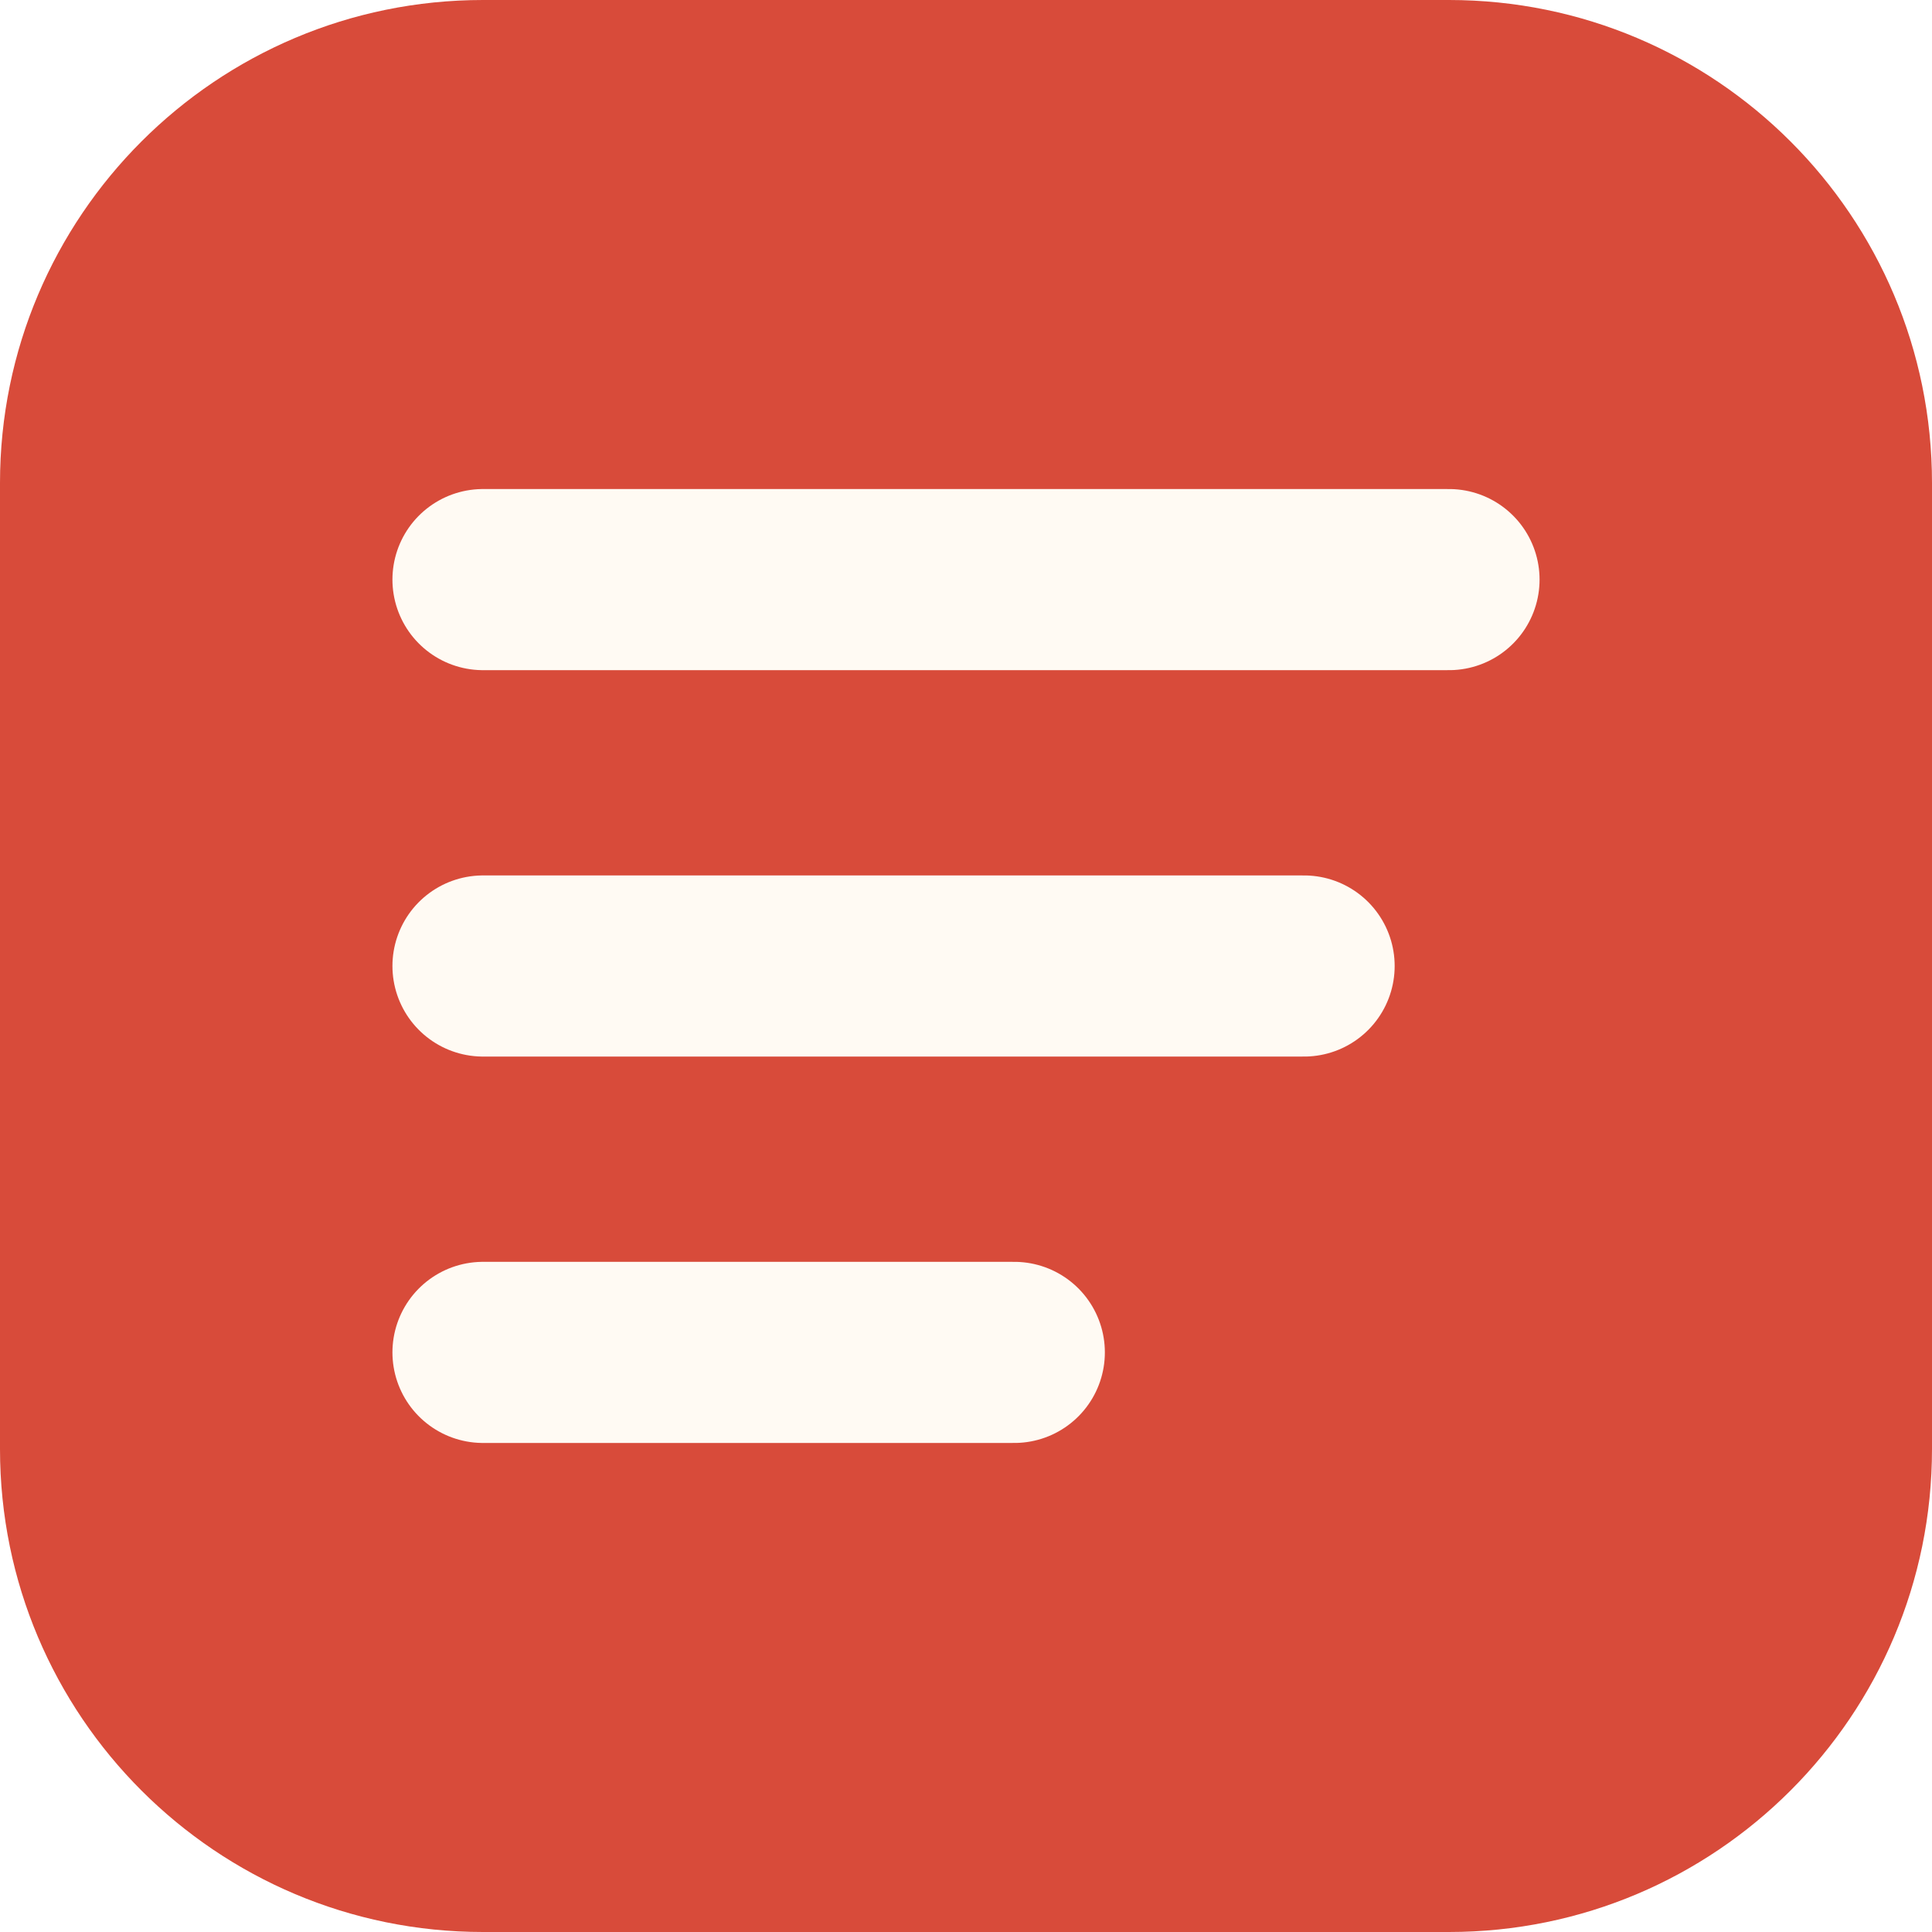
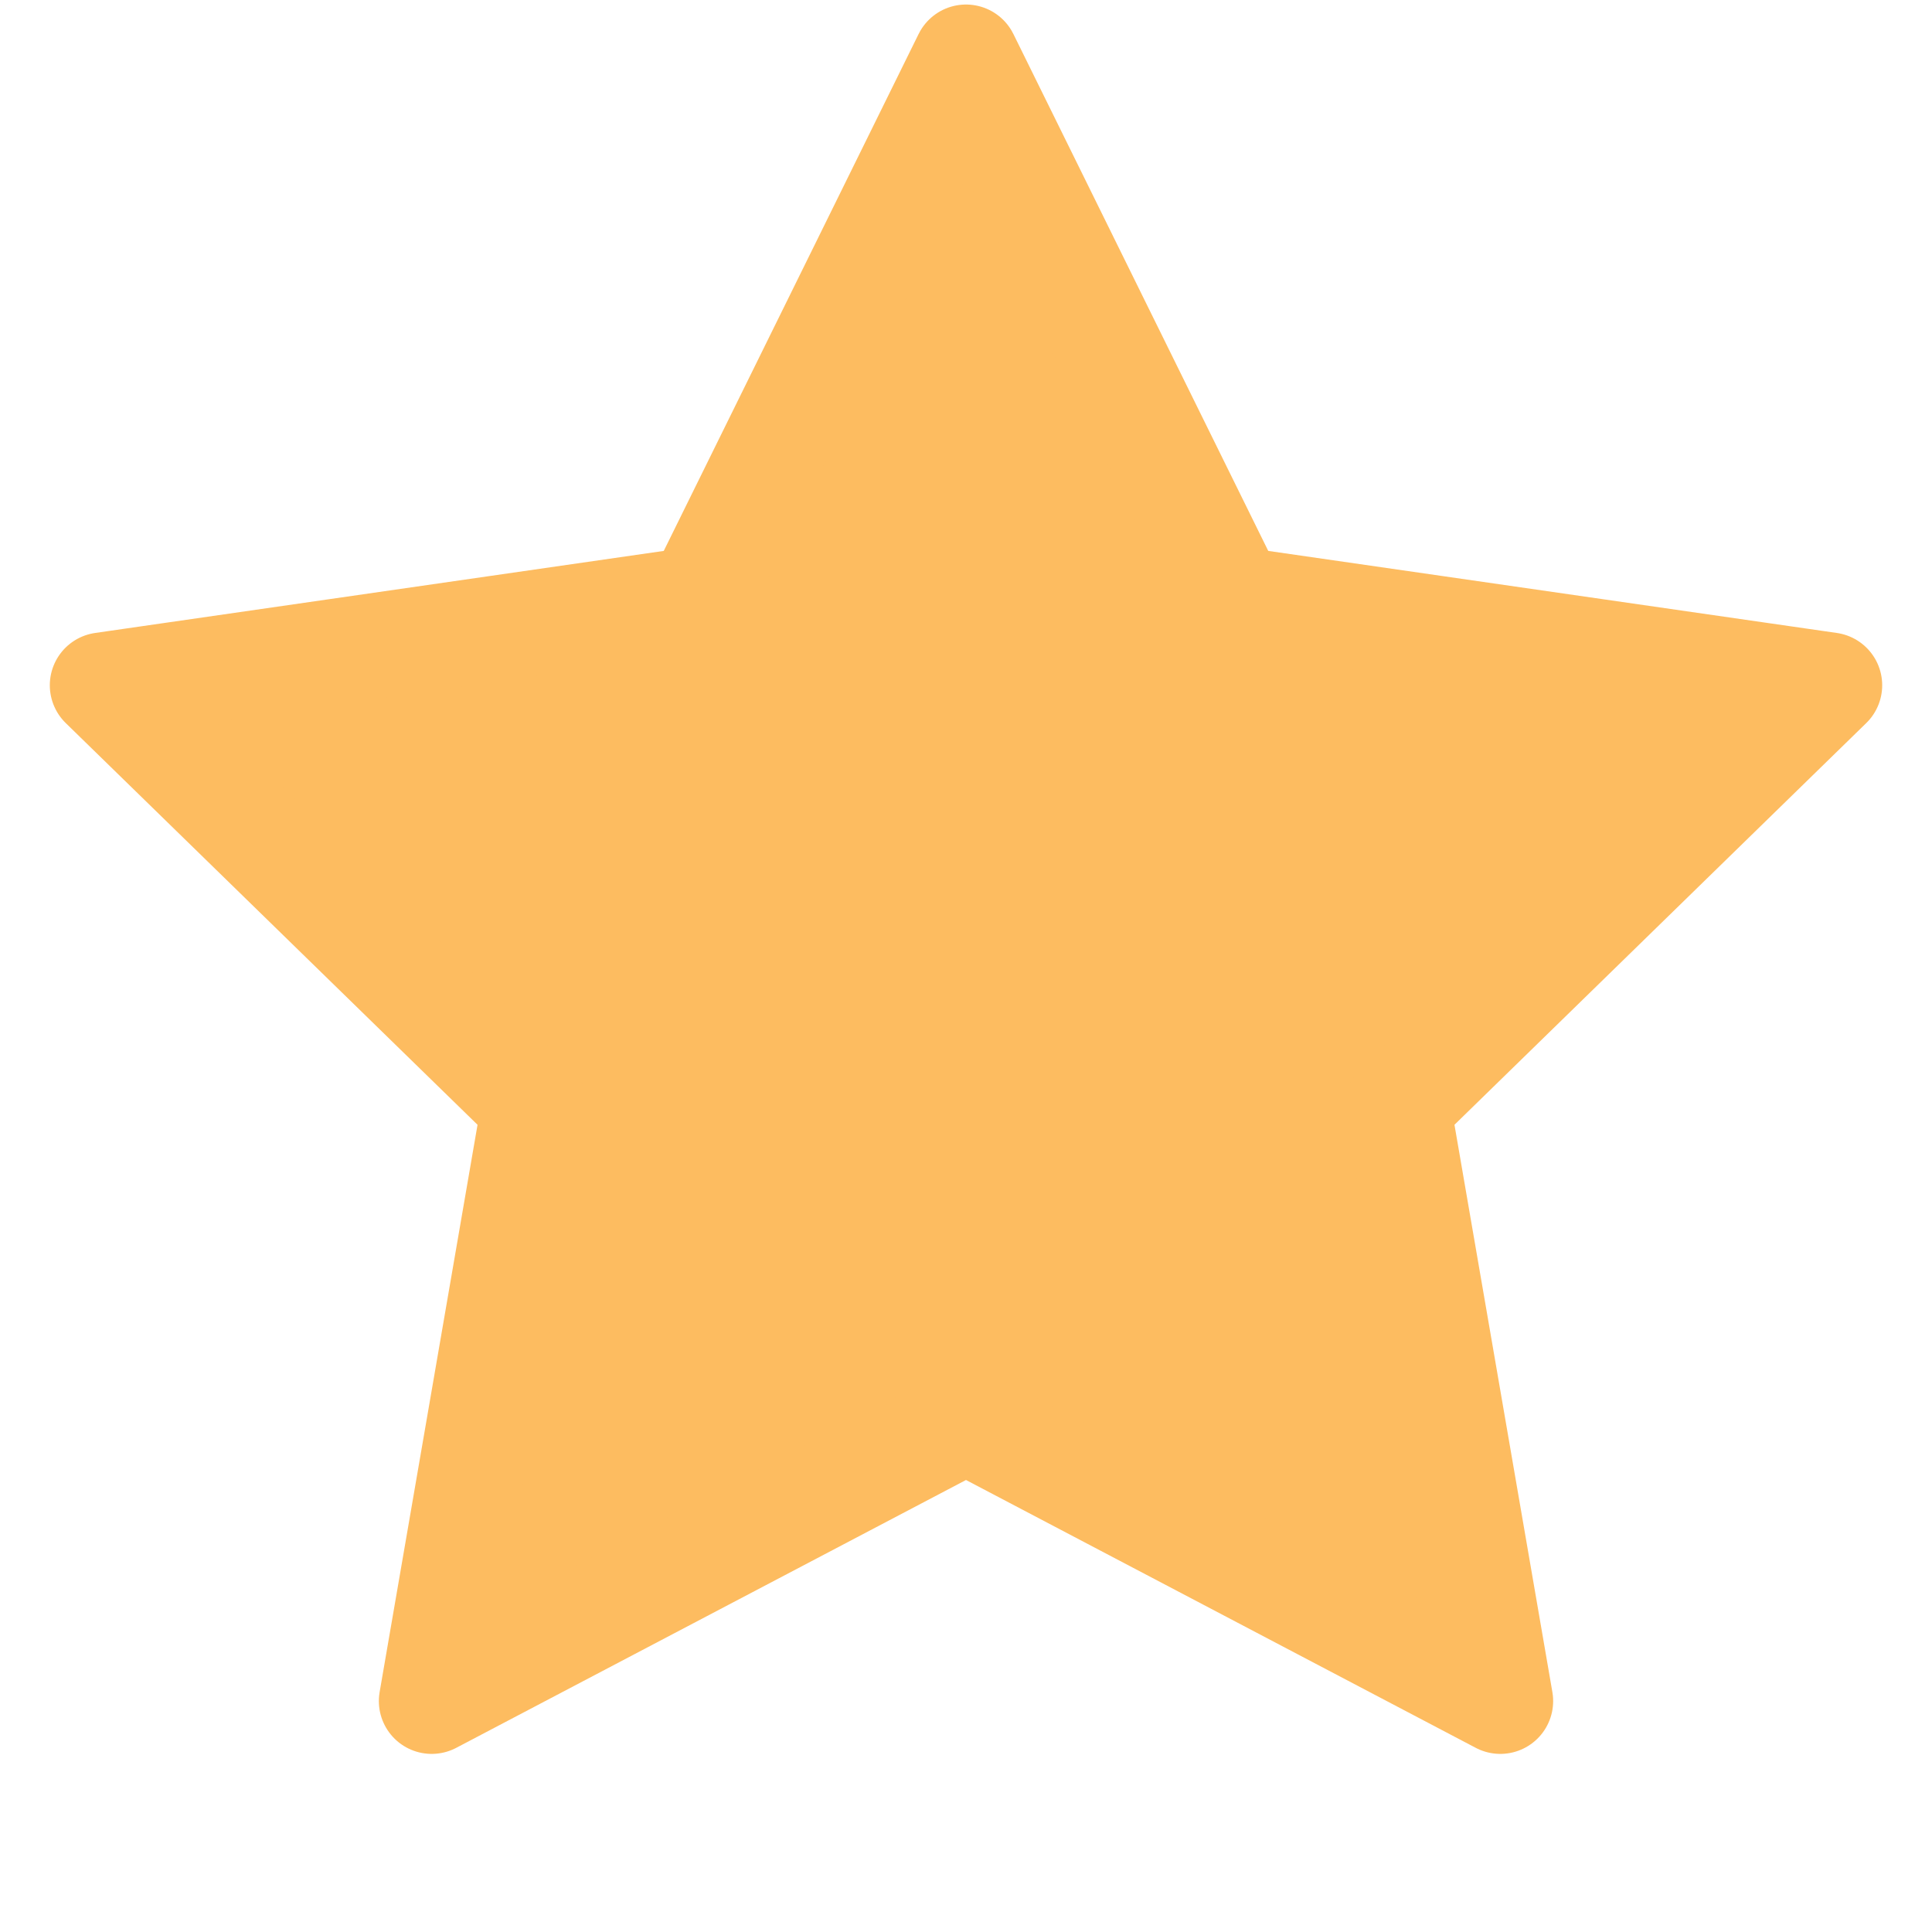
- <svg xmlns="http://www.w3.org/2000/svg" width="16" height="16" viewBox="0 0 16 16">
-   <rect width="16" height="16" rx="4" fill="#d84b3a" />
-   <path d="M4 4.8h8M4 8h6.8M4 11.2h4.4" stroke="#fffaf3" stroke-width="1.5" stroke-linecap="round" />
+ <svg xmlns="http://www.w3.org/2000/svg" width="24" height="24" viewBox="0 0 128 128" shape-rendering="geometricPrecision">
+   <polygon points="64.0,3.8 81.7,39.7 121.2,45.4 92.6,73.3 99.4,112.7 64.0,94.1 28.6,112.7 35.4,73.3 6.8,45.4 46.3,39.7" fill="#fdbc60" stroke="#fdbc60" stroke-width="7" stroke-linejoin="round" />
</svg>
